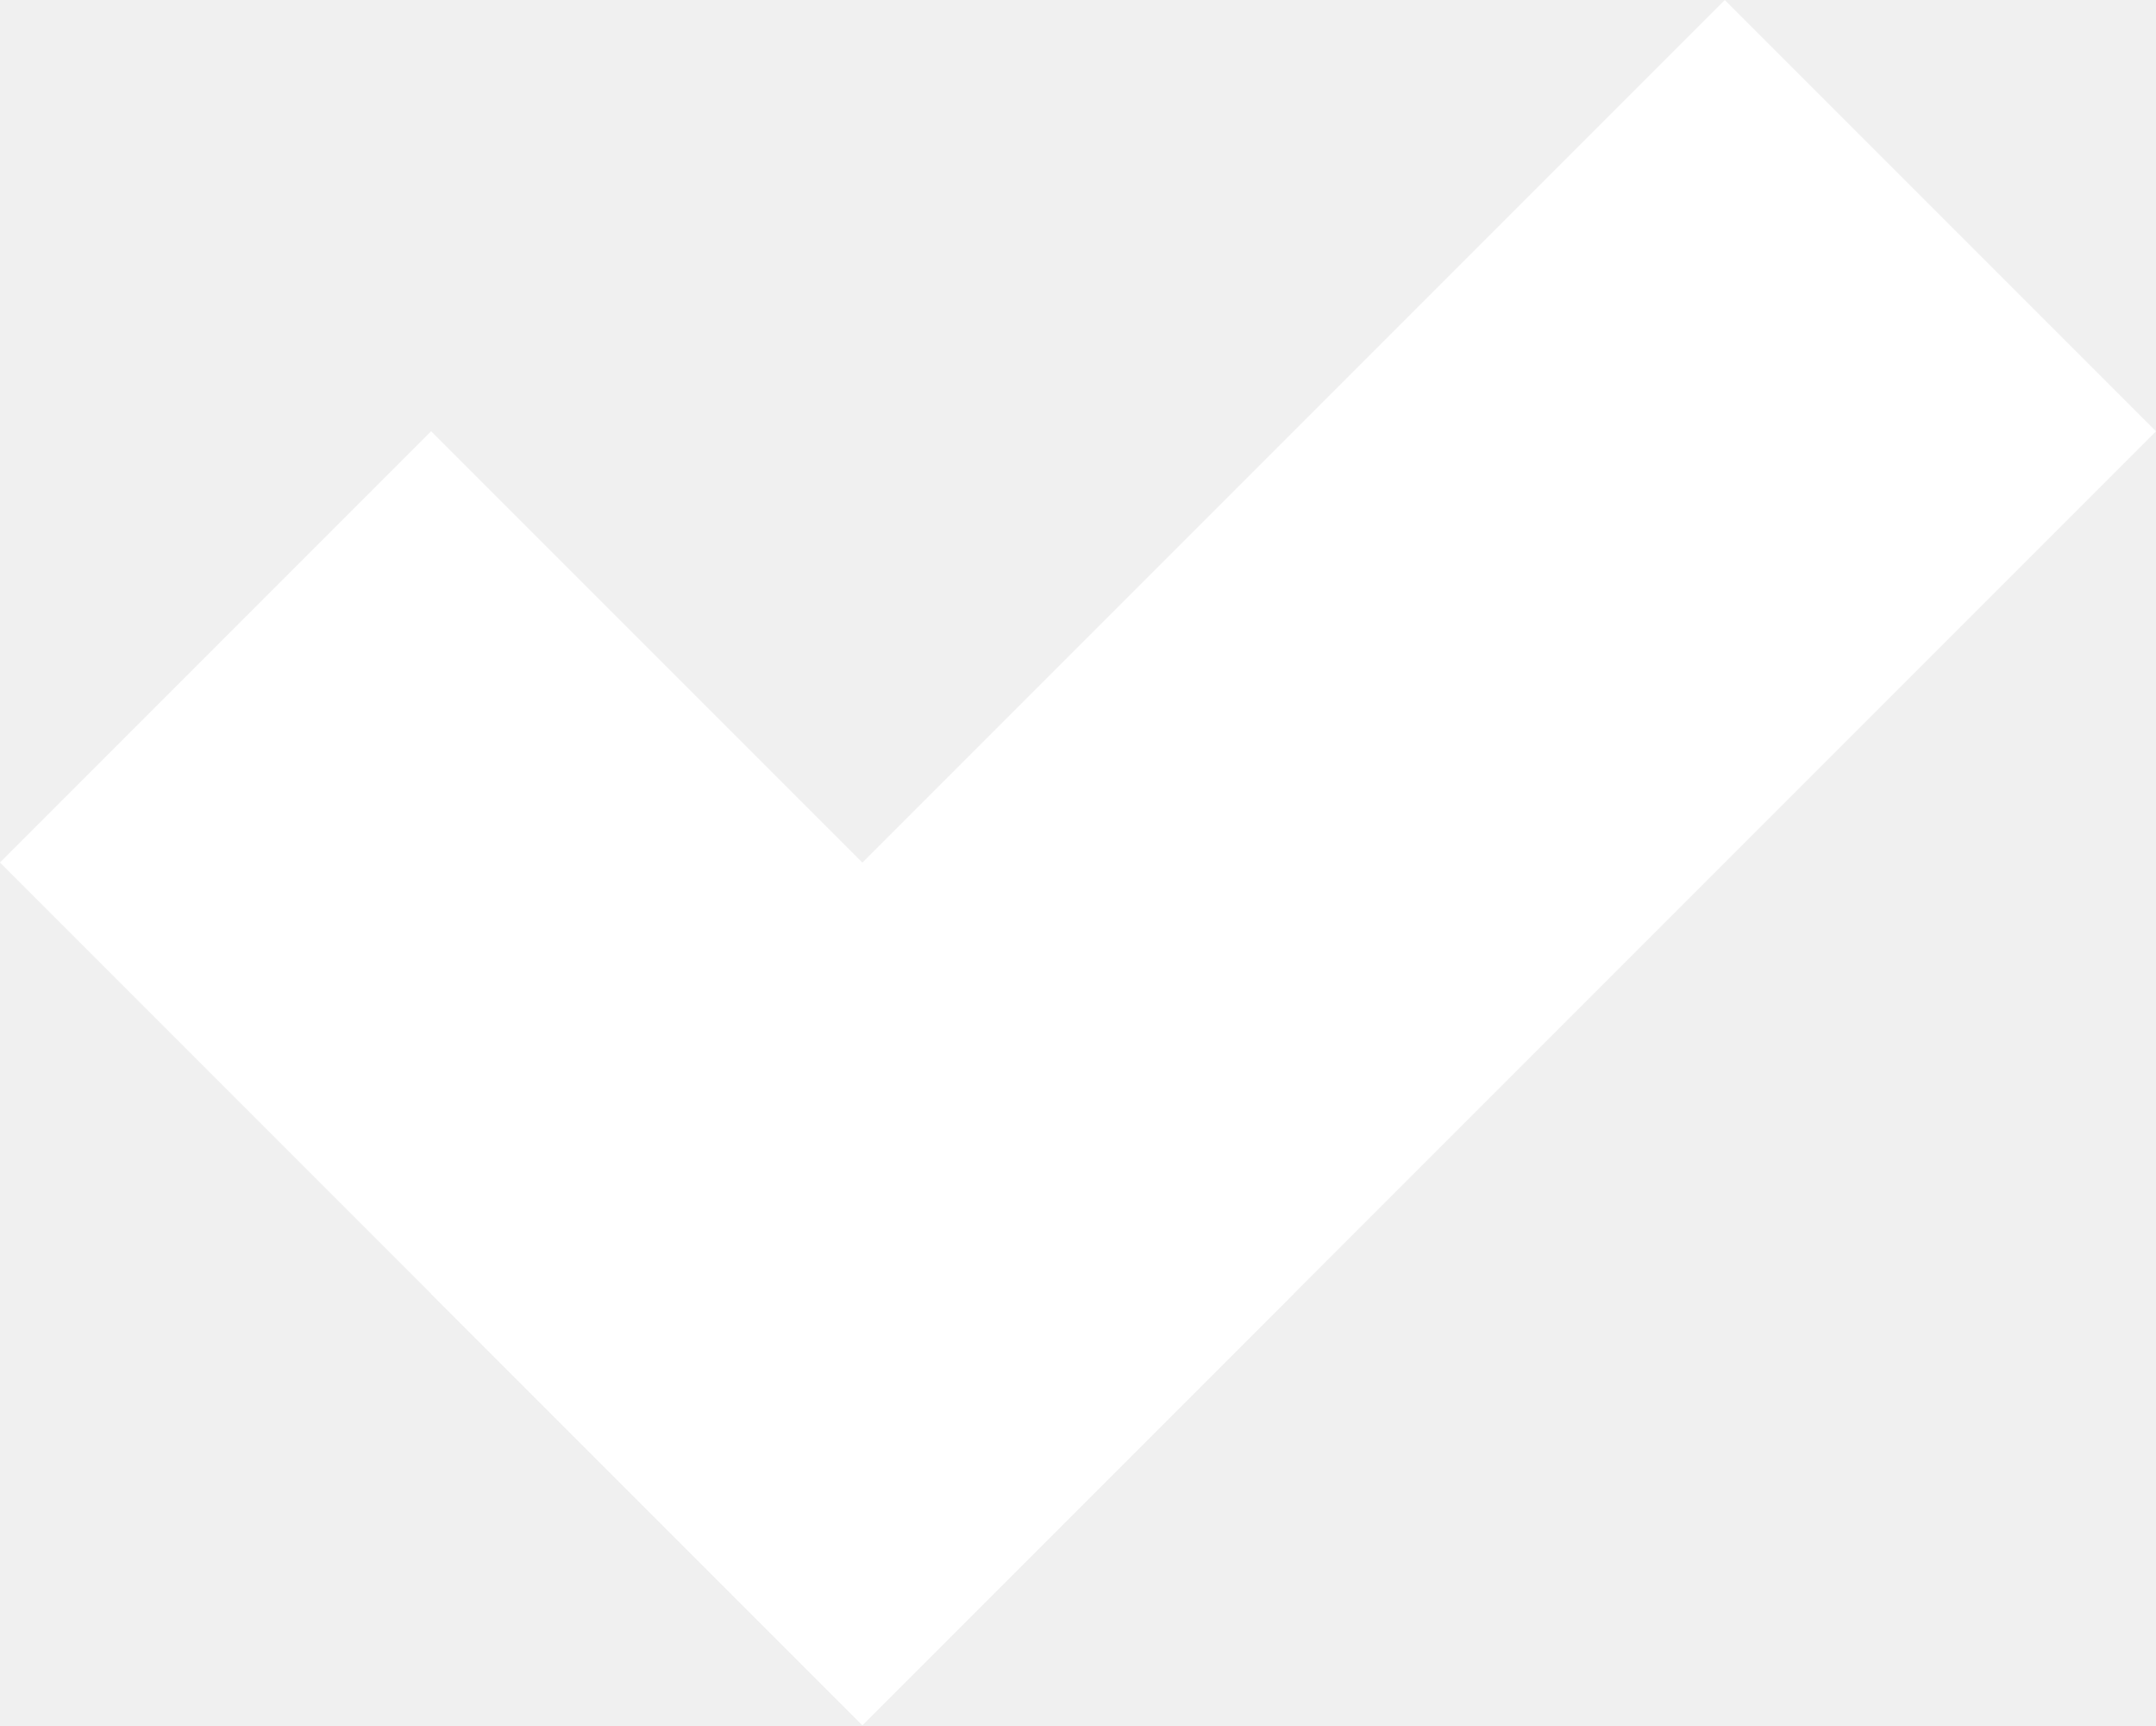
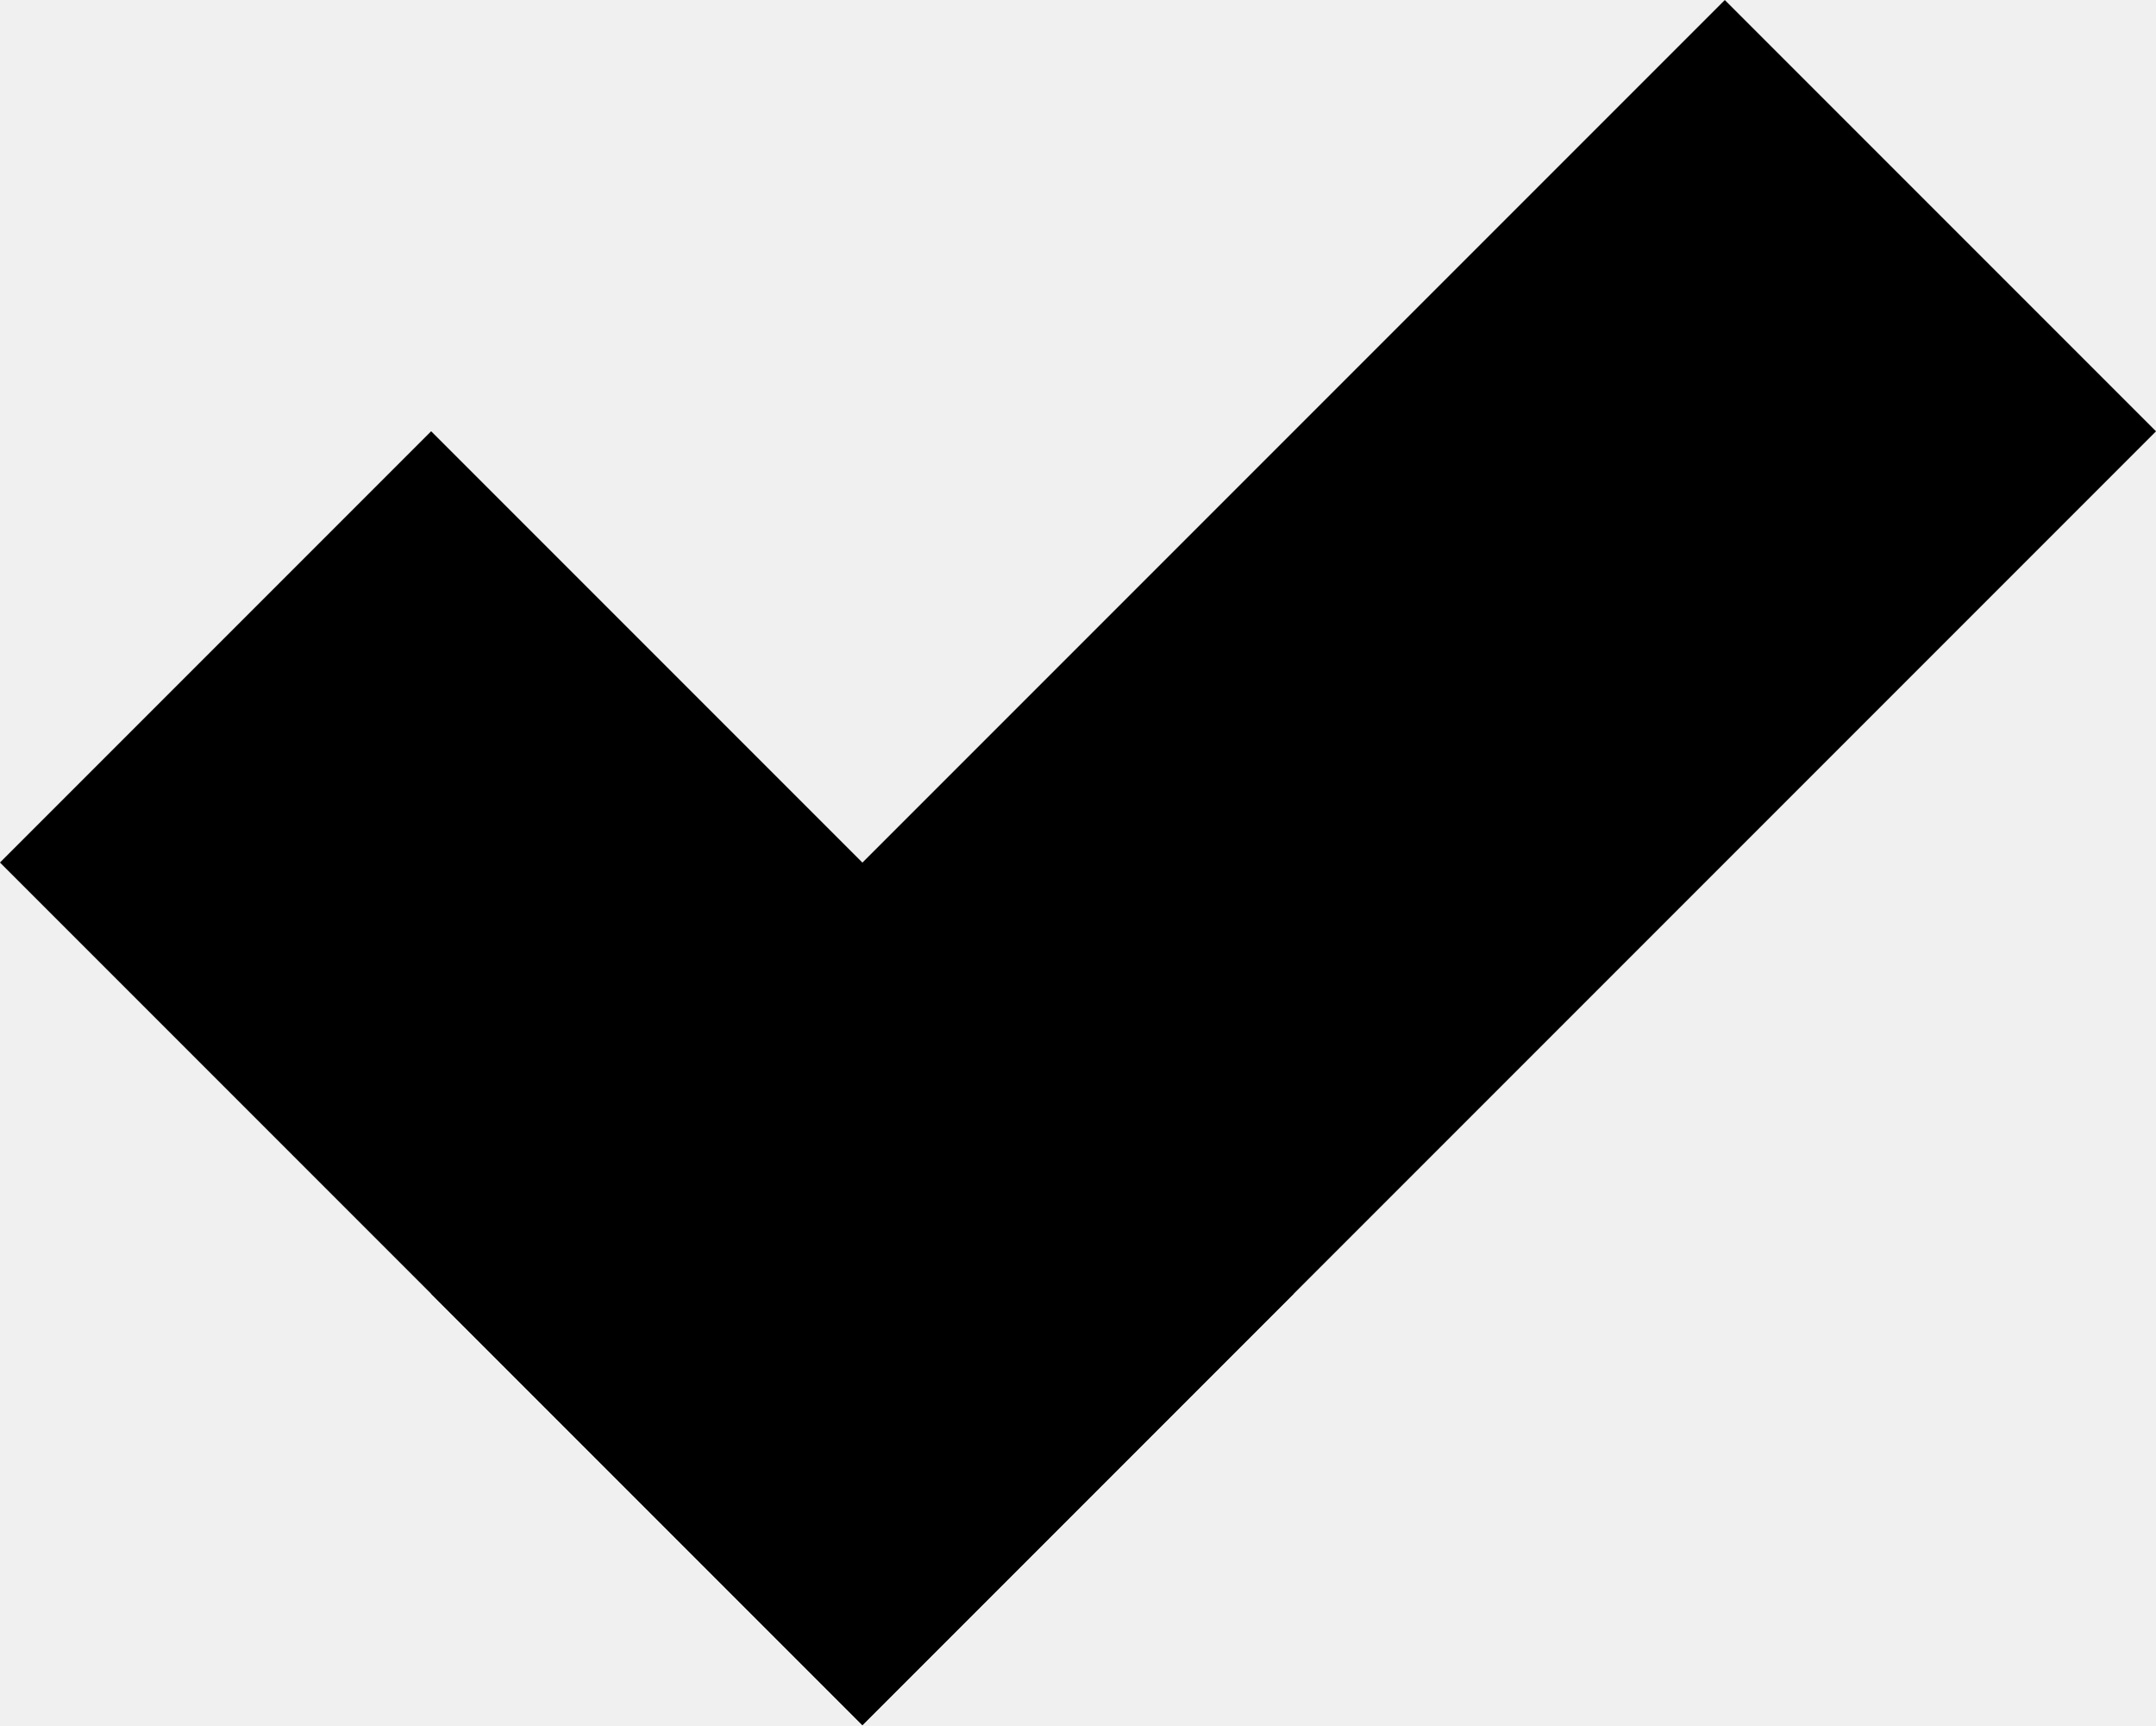
<svg xmlns="http://www.w3.org/2000/svg" id="CheckmarkSmall" viewBox="0 0 254.56 203.65">
-   <defs>
-     <style>.cls-1{fill:#FFFFFF;}</style>
-   </defs>
-   <rect class="cls-1" x="192.09" y="365.91" width="72" height="144" transform="translate(-394.57 -21.09) rotate(-45)" />
-   <rect class="cls-1" x="196.46" y="376.46" width="216" height="72" transform="translate(-354.2 25.46) rotate(-45)" />
+   <defs />
+   <rect x="192.09" y="365.91" width="72" height="144" transform="translate(-394.57 -21.09) rotate(-45)" />
+   <rect x="196.46" y="376.46" width="216" height="72" transform="translate(-354.2 25.46) rotate(-45)" />
</svg>
